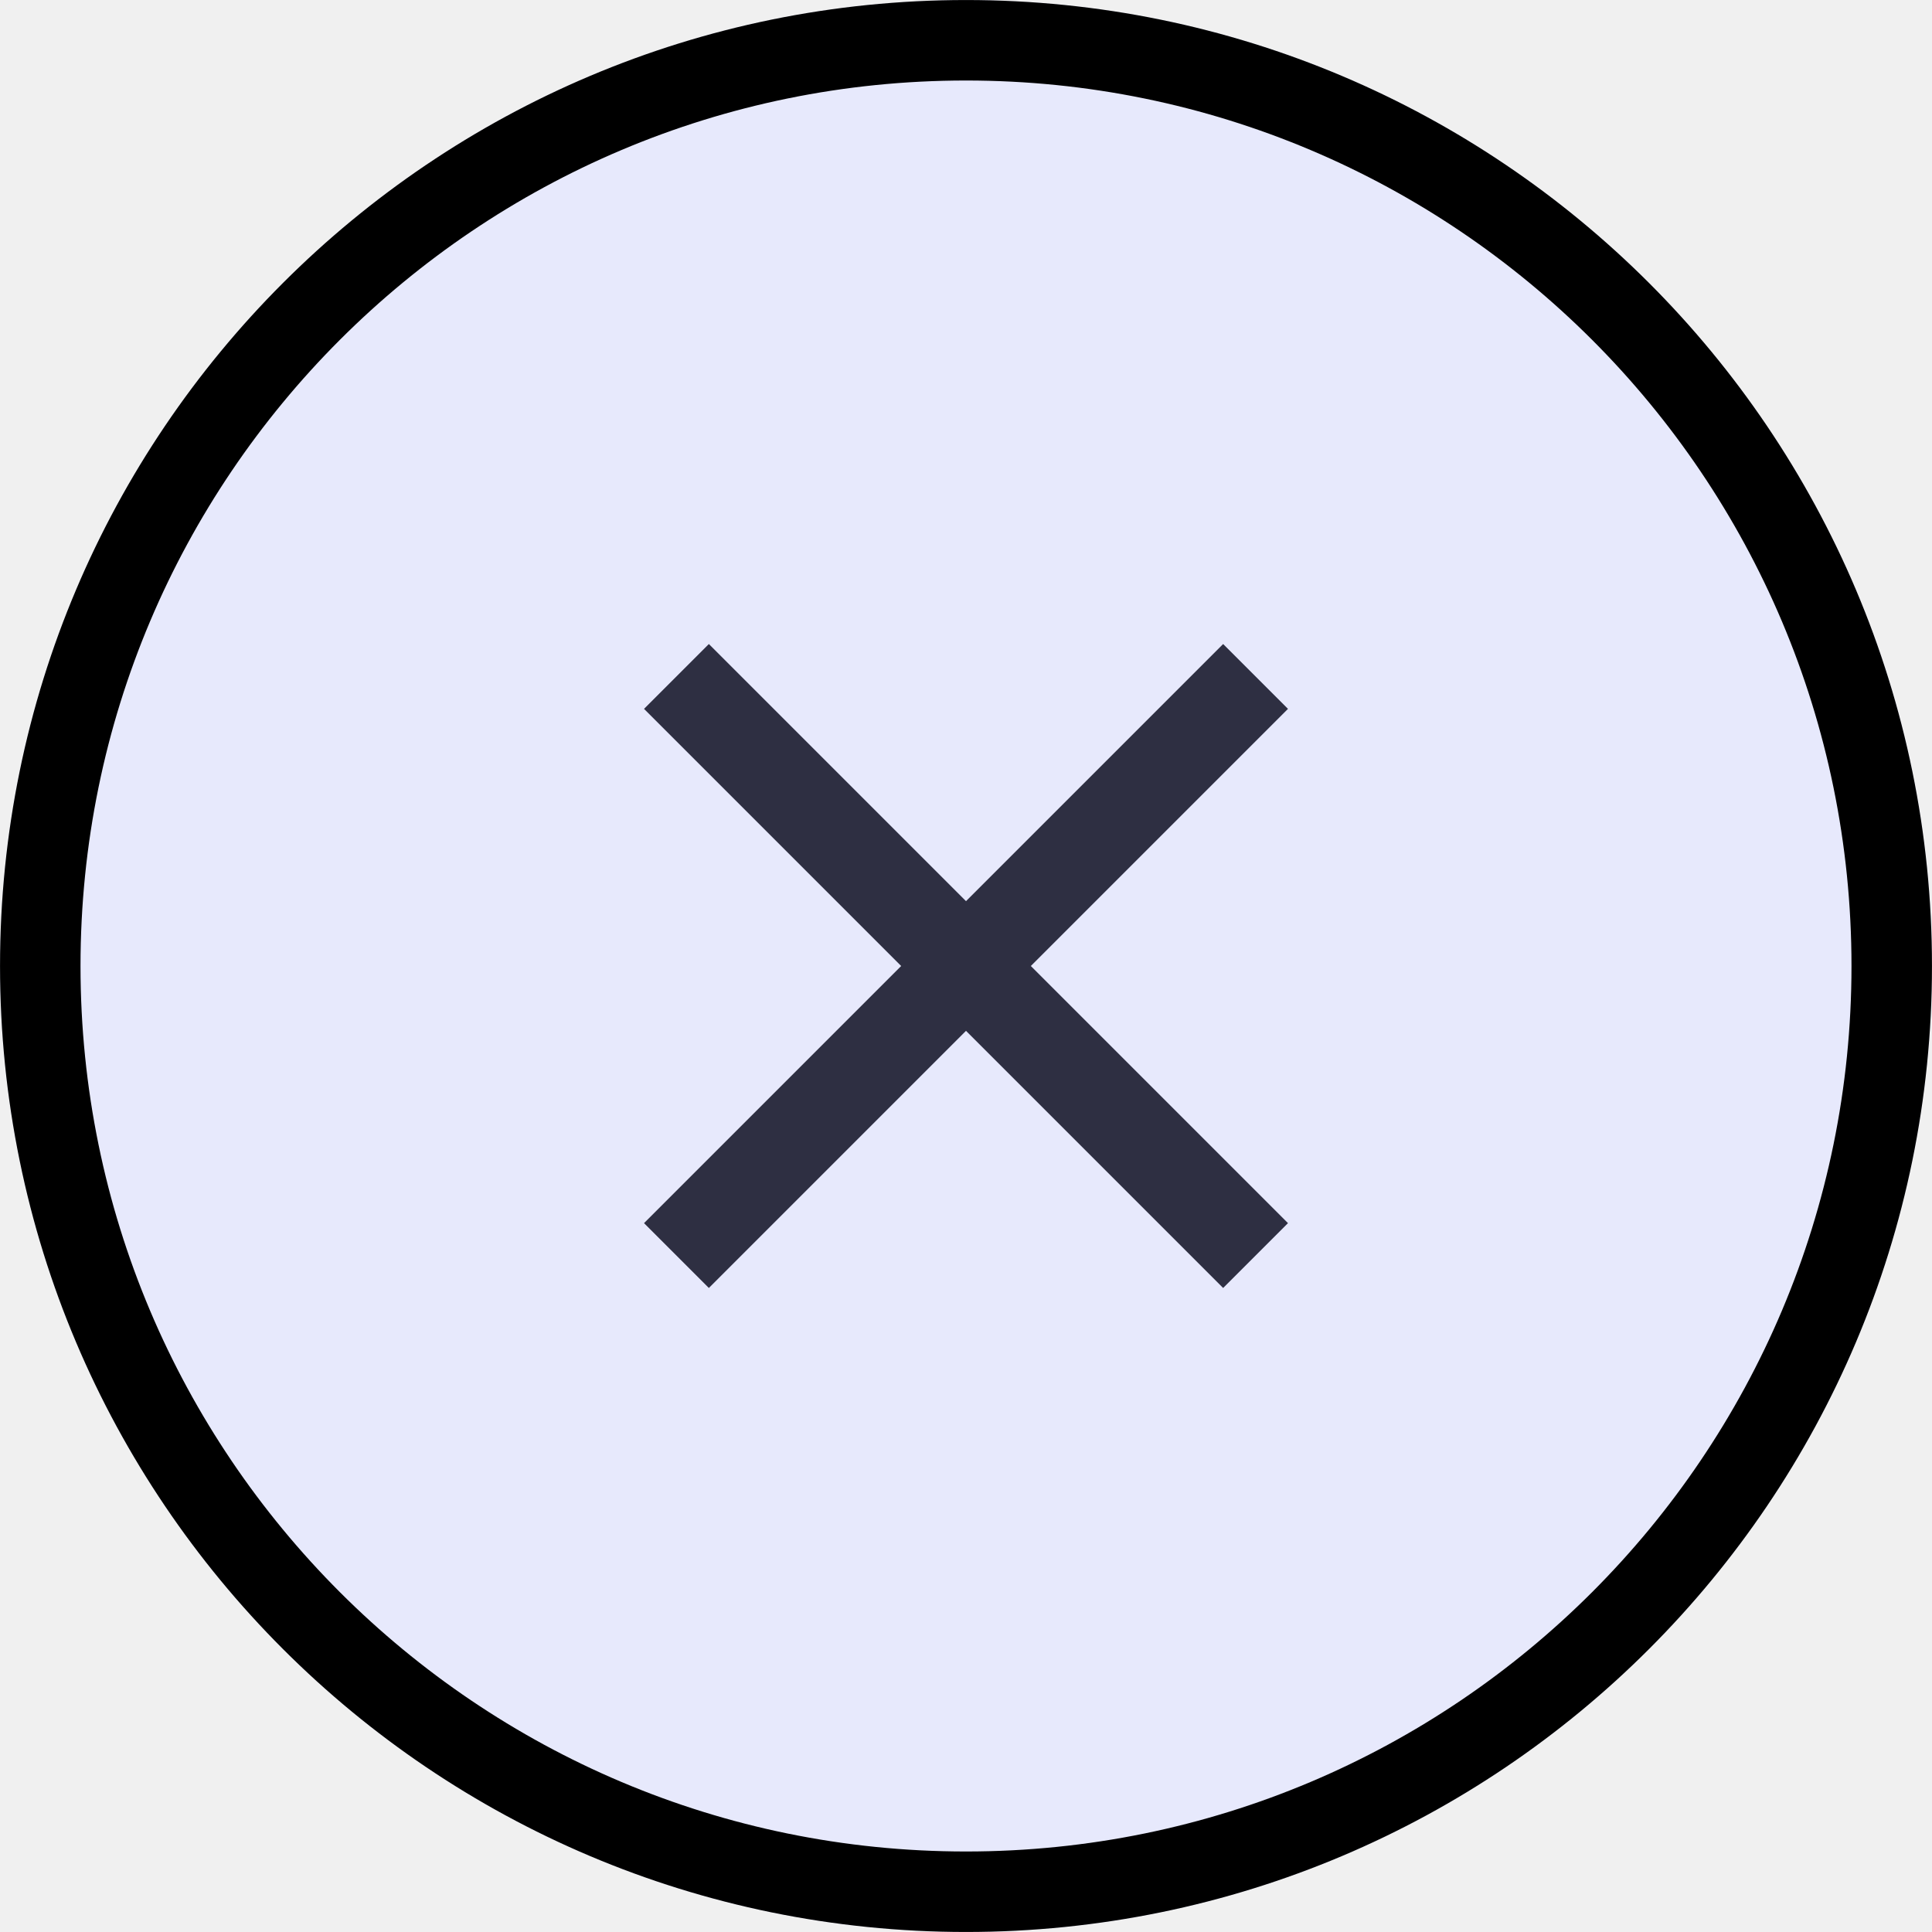
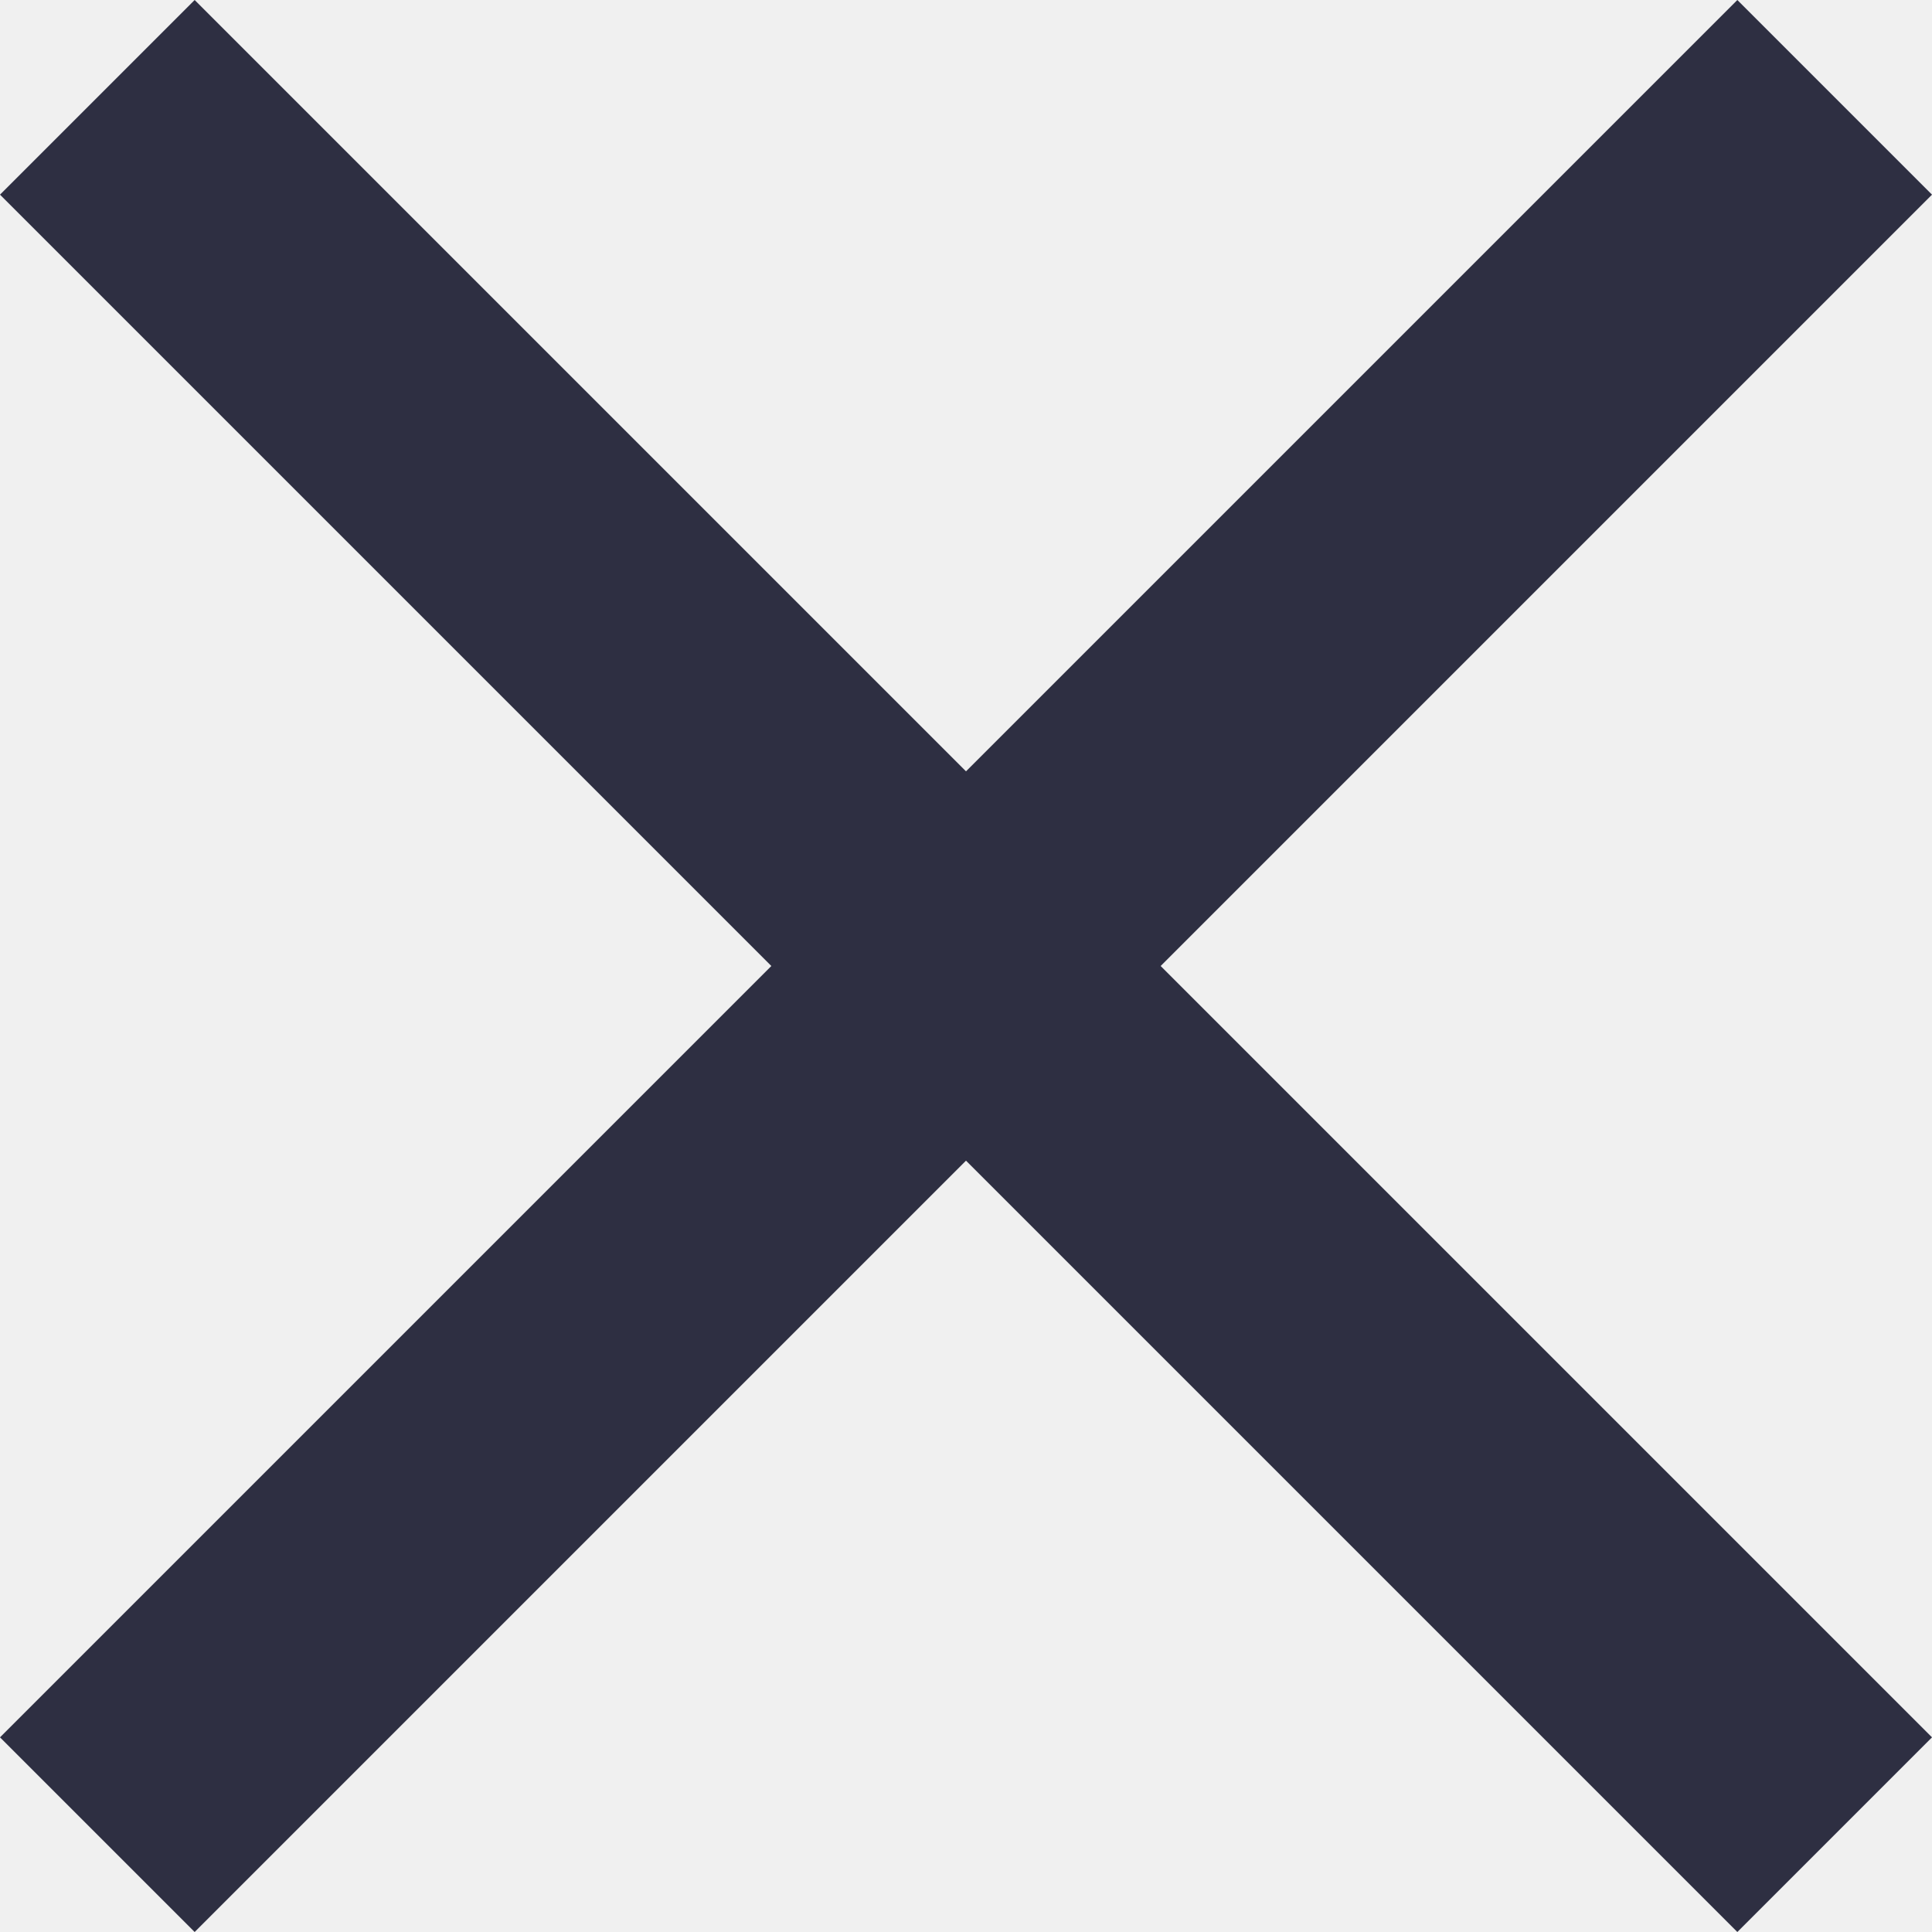
- <svg xmlns="http://www.w3.org/2000/svg" version="1.1" width="32" height="32" viewBox="0 0 32 32">
-   <path fill="#e7e9fc" d="M32 16c0 8.837-7.163 16-16 16s-16-7.163-16-16c0-8.837 7.163-16 16-16s16 7.163 16 16z" />
-   <path fill="none" stroke="#000" stroke-linejoin="miter" stroke-linecap="butt" stroke-miterlimit="4" stroke-width="1.333" d="M31.333 16c0 8.468-6.865 15.333-15.333 15.333s-15.333-6.865-15.333-15.333c0-8.468 6.865-15.333 15.333-15.333s15.333 6.865 15.333 15.333z" />
-   <path fill="#2e2f42" d="M21.333 11.741l-1.074-1.074-4.259 4.259-4.259-4.259-1.074 1.074 4.259 4.259-4.259 4.259 1.074 1.074 4.259-4.259 4.259 4.259 1.074-1.074-4.259-4.259 4.259-4.259z" />
+ <svg xmlns="http://www.w3.org/2000/svg" width="8" height="8" viewBox="0 0 8 8" fill="none">
+   <g clip-path="url(#clip0_819713_440)">
+     <path d="M8 0.806L7.194 0L4 3.194L0.806 0L0 0.806L3.194 4L0 7.194L0.806 8L4 4.806L7.194 8L8 7.194L4.806 4L8 0.806Z" fill="#2E2F42" />
+   </g>
+   <defs>
+     <clipPath id="clip0_819713_440">
+       <rect width="8" height="8" fill="white" />
+     </clipPath>
+   </defs>
</svg>
